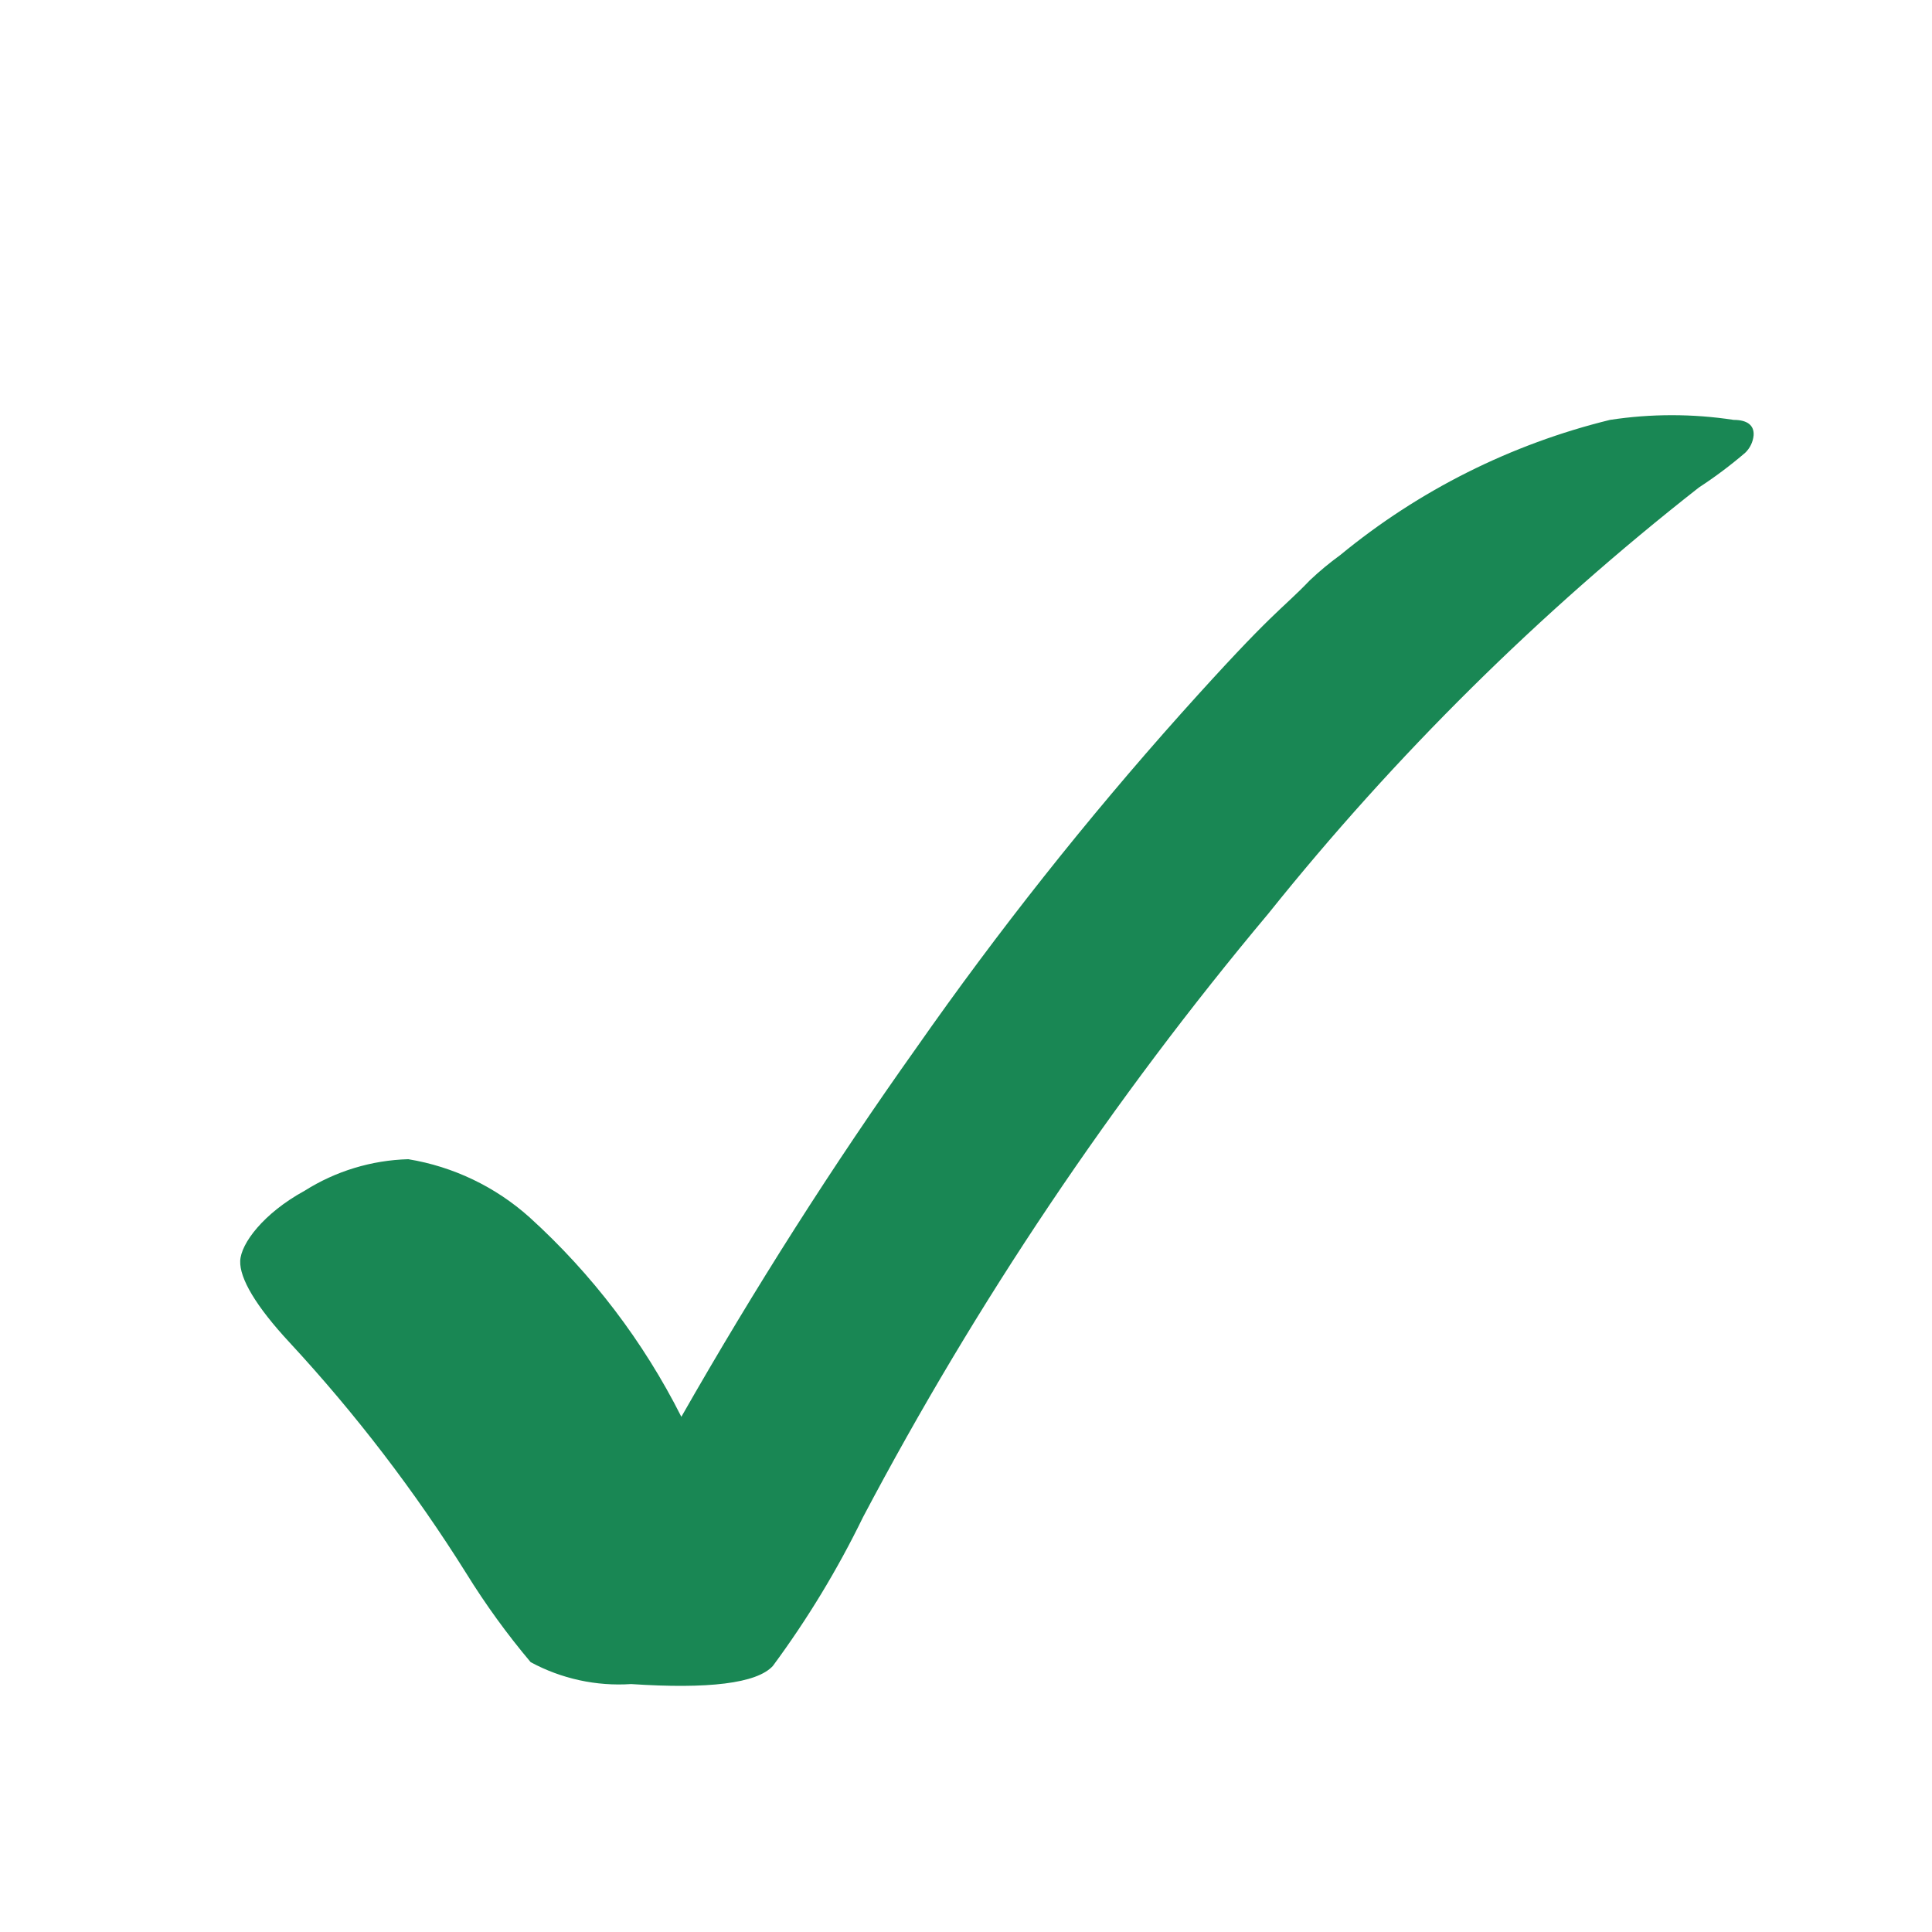
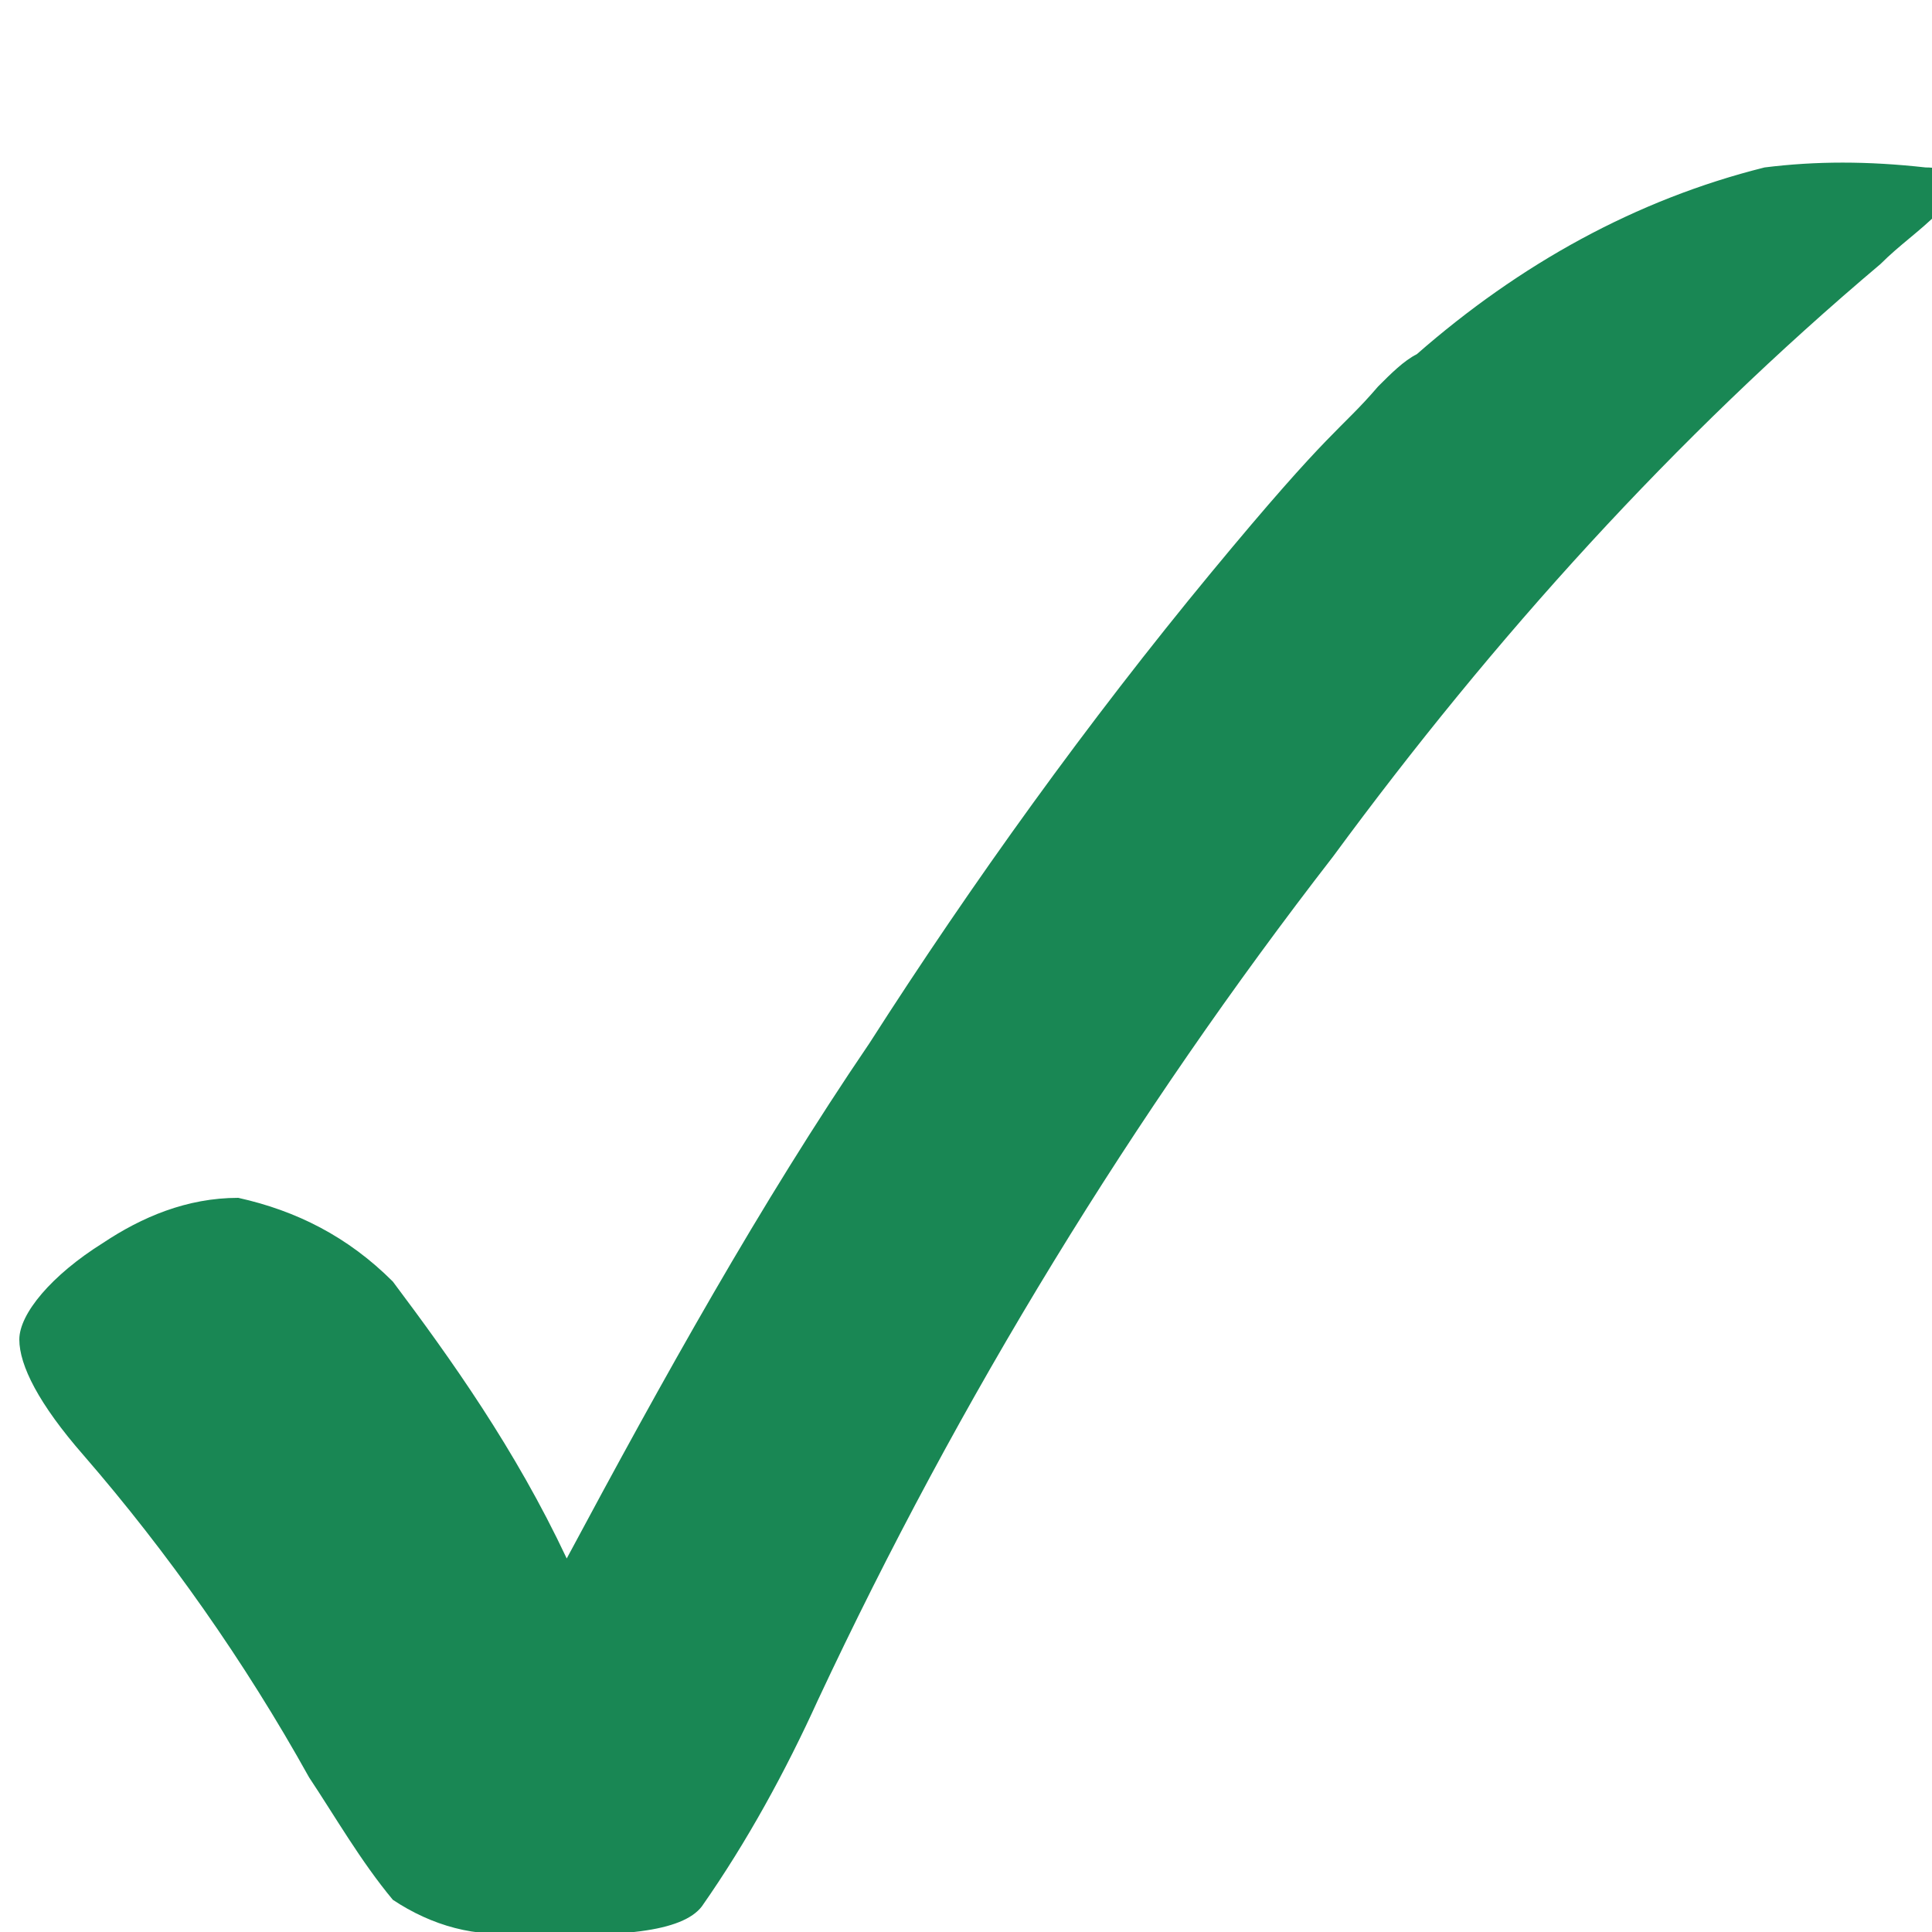
- <svg xmlns="http://www.w3.org/2000/svg" viewBox="0 0 30 30">
-   <defs>
-     <style>
-       .cls-1 {
-         fill: #198754;
-       }
-     </style>
-   </defs>
-   <g id="_table_Docs" data-name="++ table Docs">
-     <path class="cls-1" d="M10.58,22q1.71-3,3.65-5.73a55.8,55.8,0,0,1,4.11-5.19c1.46-1.63,1.54-1.59,2-2.07a4.7,4.7,0,0,1,.47-.39A10.54,10.54,0,0,1,25,6.52a6.35,6.35,0,0,1,1.92,0c.22,0,.32.09.31.24a.43.43,0,0,1-.13.27,6.88,6.88,0,0,1-.72.54,40.86,40.86,0,0,0-6.68,6.61,53.45,53.45,0,0,0-6.3,9.38A14.73,14.73,0,0,1,12,25.87c-.25.27-1,.36-2.2.28a2.88,2.88,0,0,1-1.56-.34,11.65,11.65,0,0,1-1-1.38,24.14,24.14,0,0,0-2.74-3.58c-.53-.57-.78-1-.77-1.27s.36-.74,1-1.09A3.18,3.18,0,0,1,6.34,18a3.73,3.73,0,0,1,1.88.9A10.65,10.65,0,0,1,10.58,22Z" />
+ <svg xmlns="http://www.w3.org/2000/svg" version="1.1" id="Calque_1" x="0px" y="0px" viewBox="0 0 30 30" style="enable-background:new 0 0 30 30;" xml:space="preserve">
+   <style type="text/css">
+ 	.st0{fill:#198754;}
+ </style>
+   <g id="_table_Docs">
+     <path class="st0" d="M8.8,24.2c1.5-2.8,3-5.5,4.7-8c1.6-2.5,3.4-5,5.3-7.3c1.9-2.3,2-2.2,2.6-2.9c0.2-0.2,0.4-0.4,0.6-0.5   c1.6-1.4,3.4-2.4,5.4-2.9c0.8-0.1,1.6-0.1,2.5,0c0.3,0,0.4,0.1,0.4,0.3c0,0.1-0.1,0.3-0.2,0.4c-0.3,0.3-0.6,0.5-0.9,0.8   c-3.2,2.7-6,5.8-8.5,9.2c-3.1,4-5.8,8.4-8,13.1c-0.5,1.1-1.1,2.2-1.8,3.2c-0.3,0.4-1.3,0.5-2.8,0.4c-0.7,0.1-1.4-0.1-2-0.5   c-0.5-0.6-0.9-1.3-1.3-1.9c-1-1.8-2.2-3.5-3.5-5c-0.7-0.8-1-1.4-1-1.8c0-0.4,0.5-1,1.3-1.5c0.6-0.4,1.3-0.7,2.1-0.7   c0.9,0.2,1.7,0.6,2.4,1.3C7,21.1,8,22.5,8.8,24.2z" />
  </g>
</svg>
